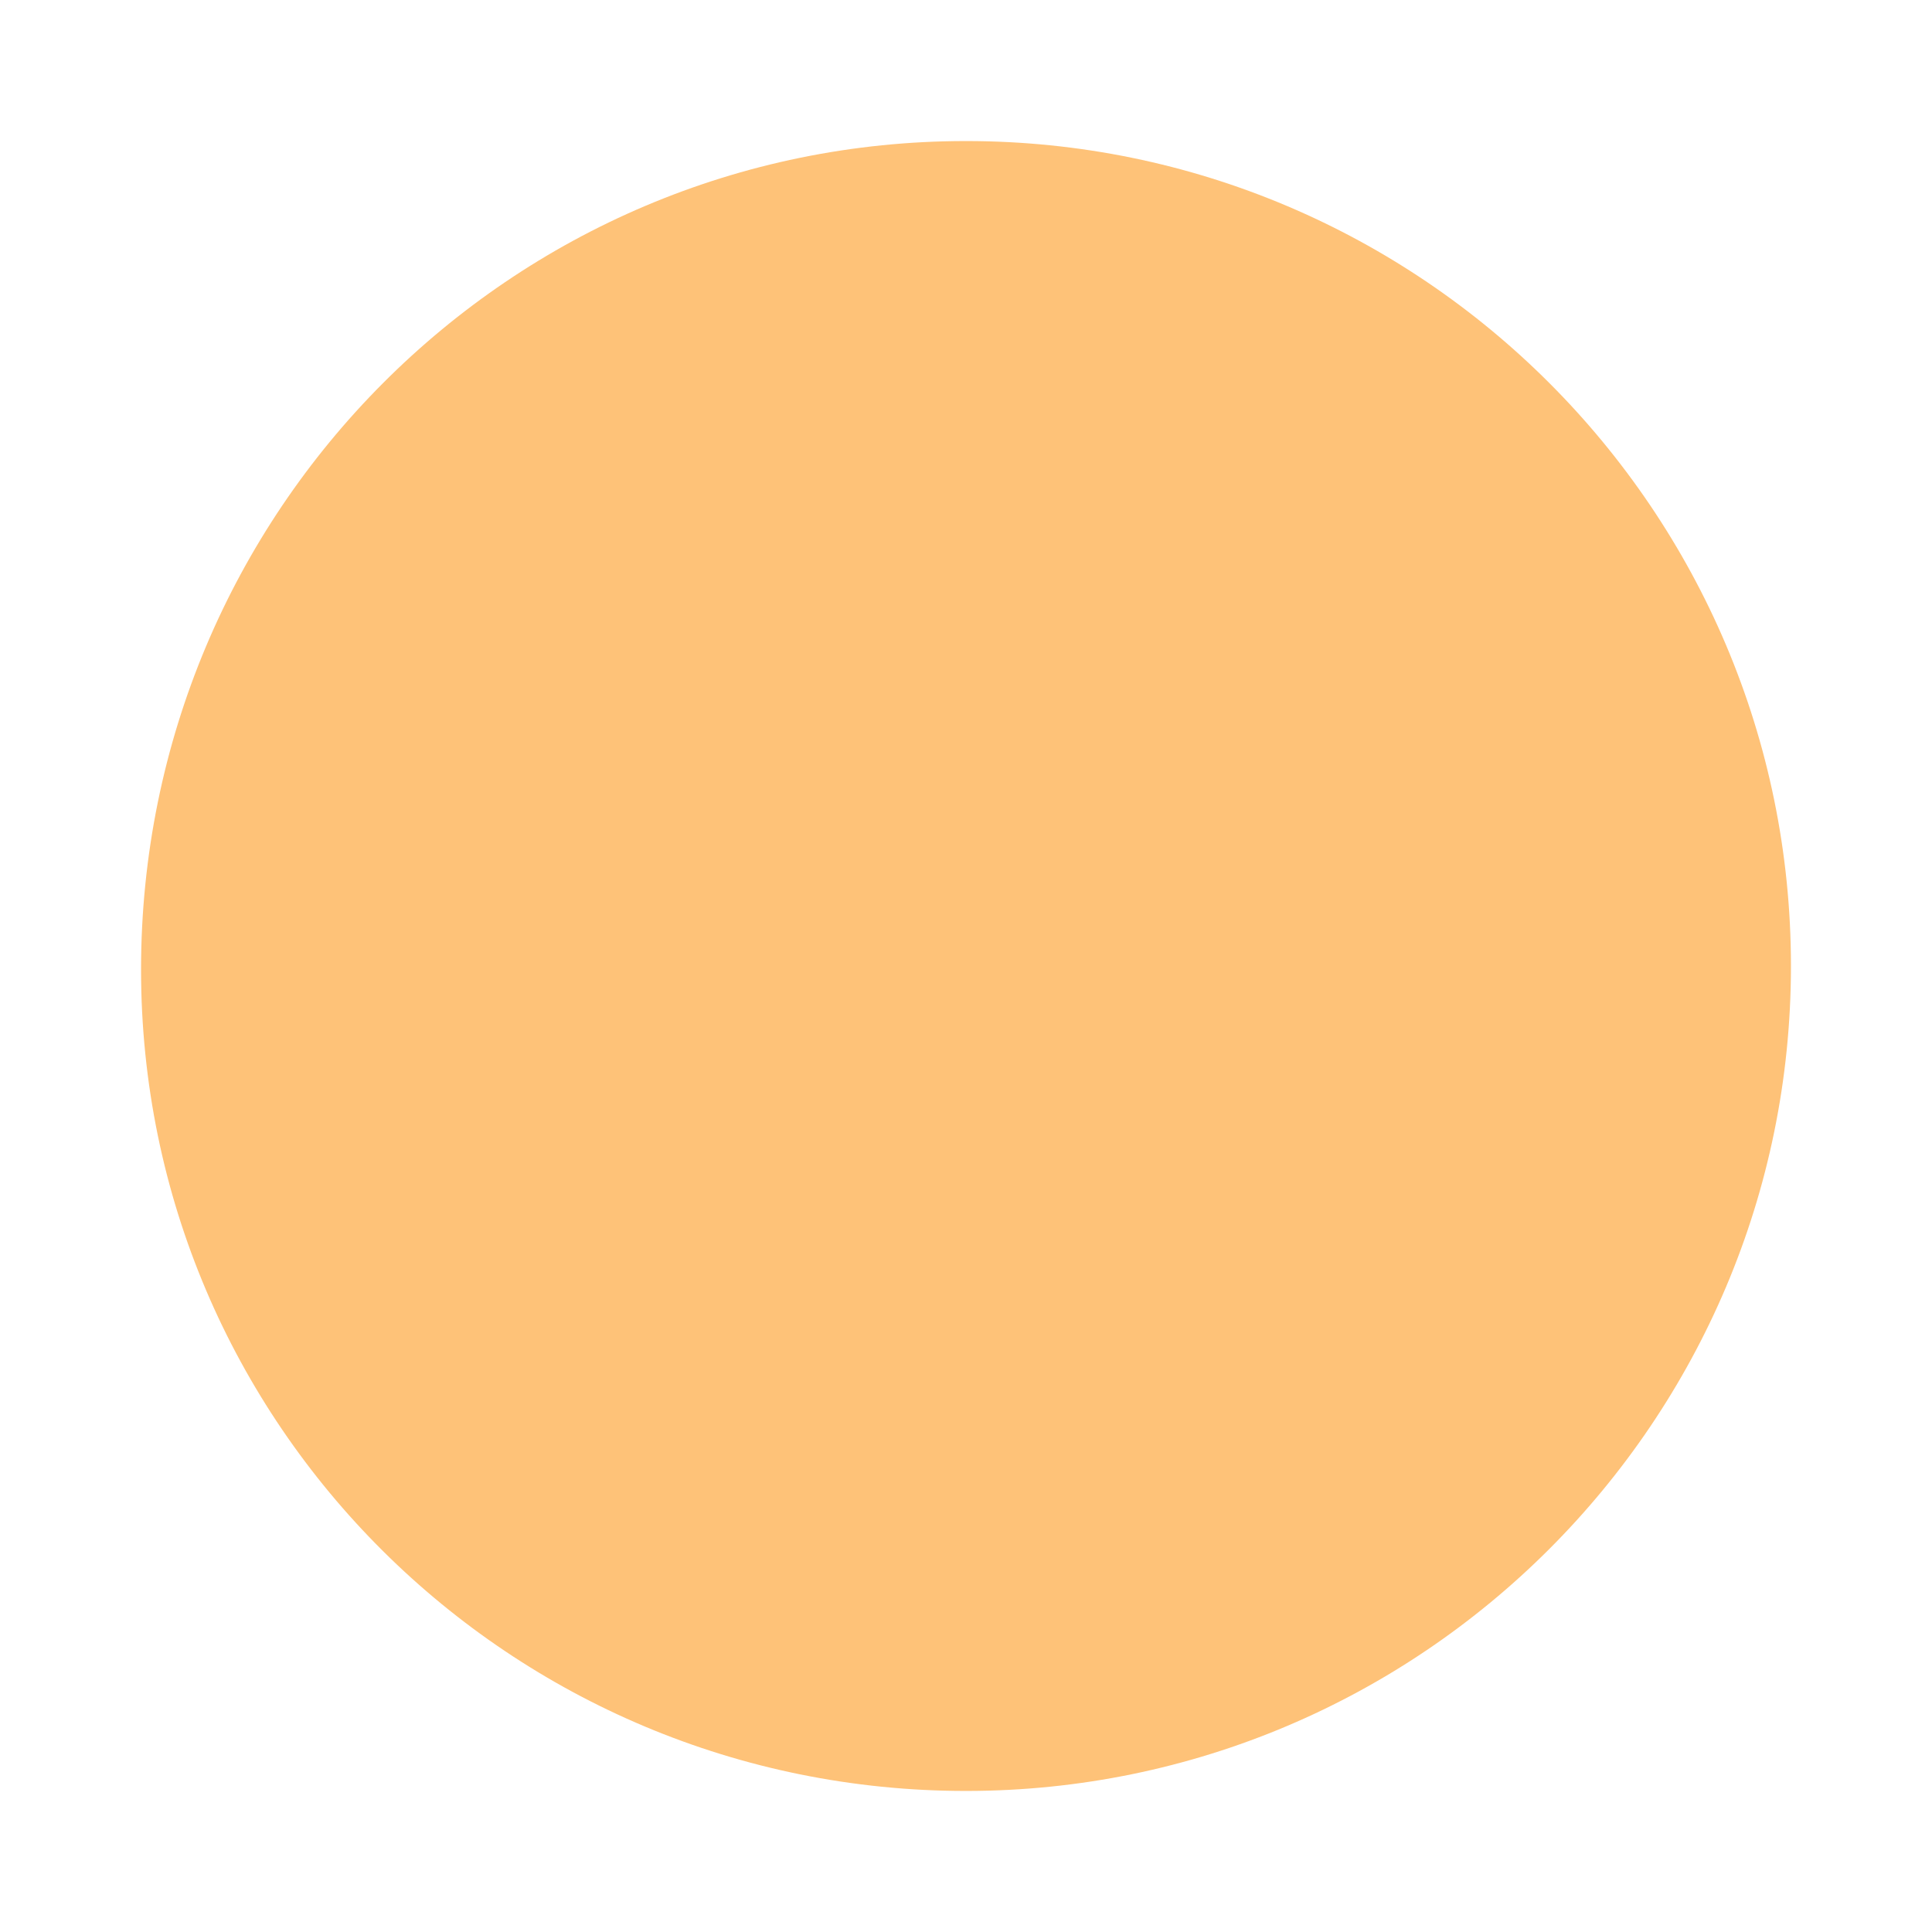
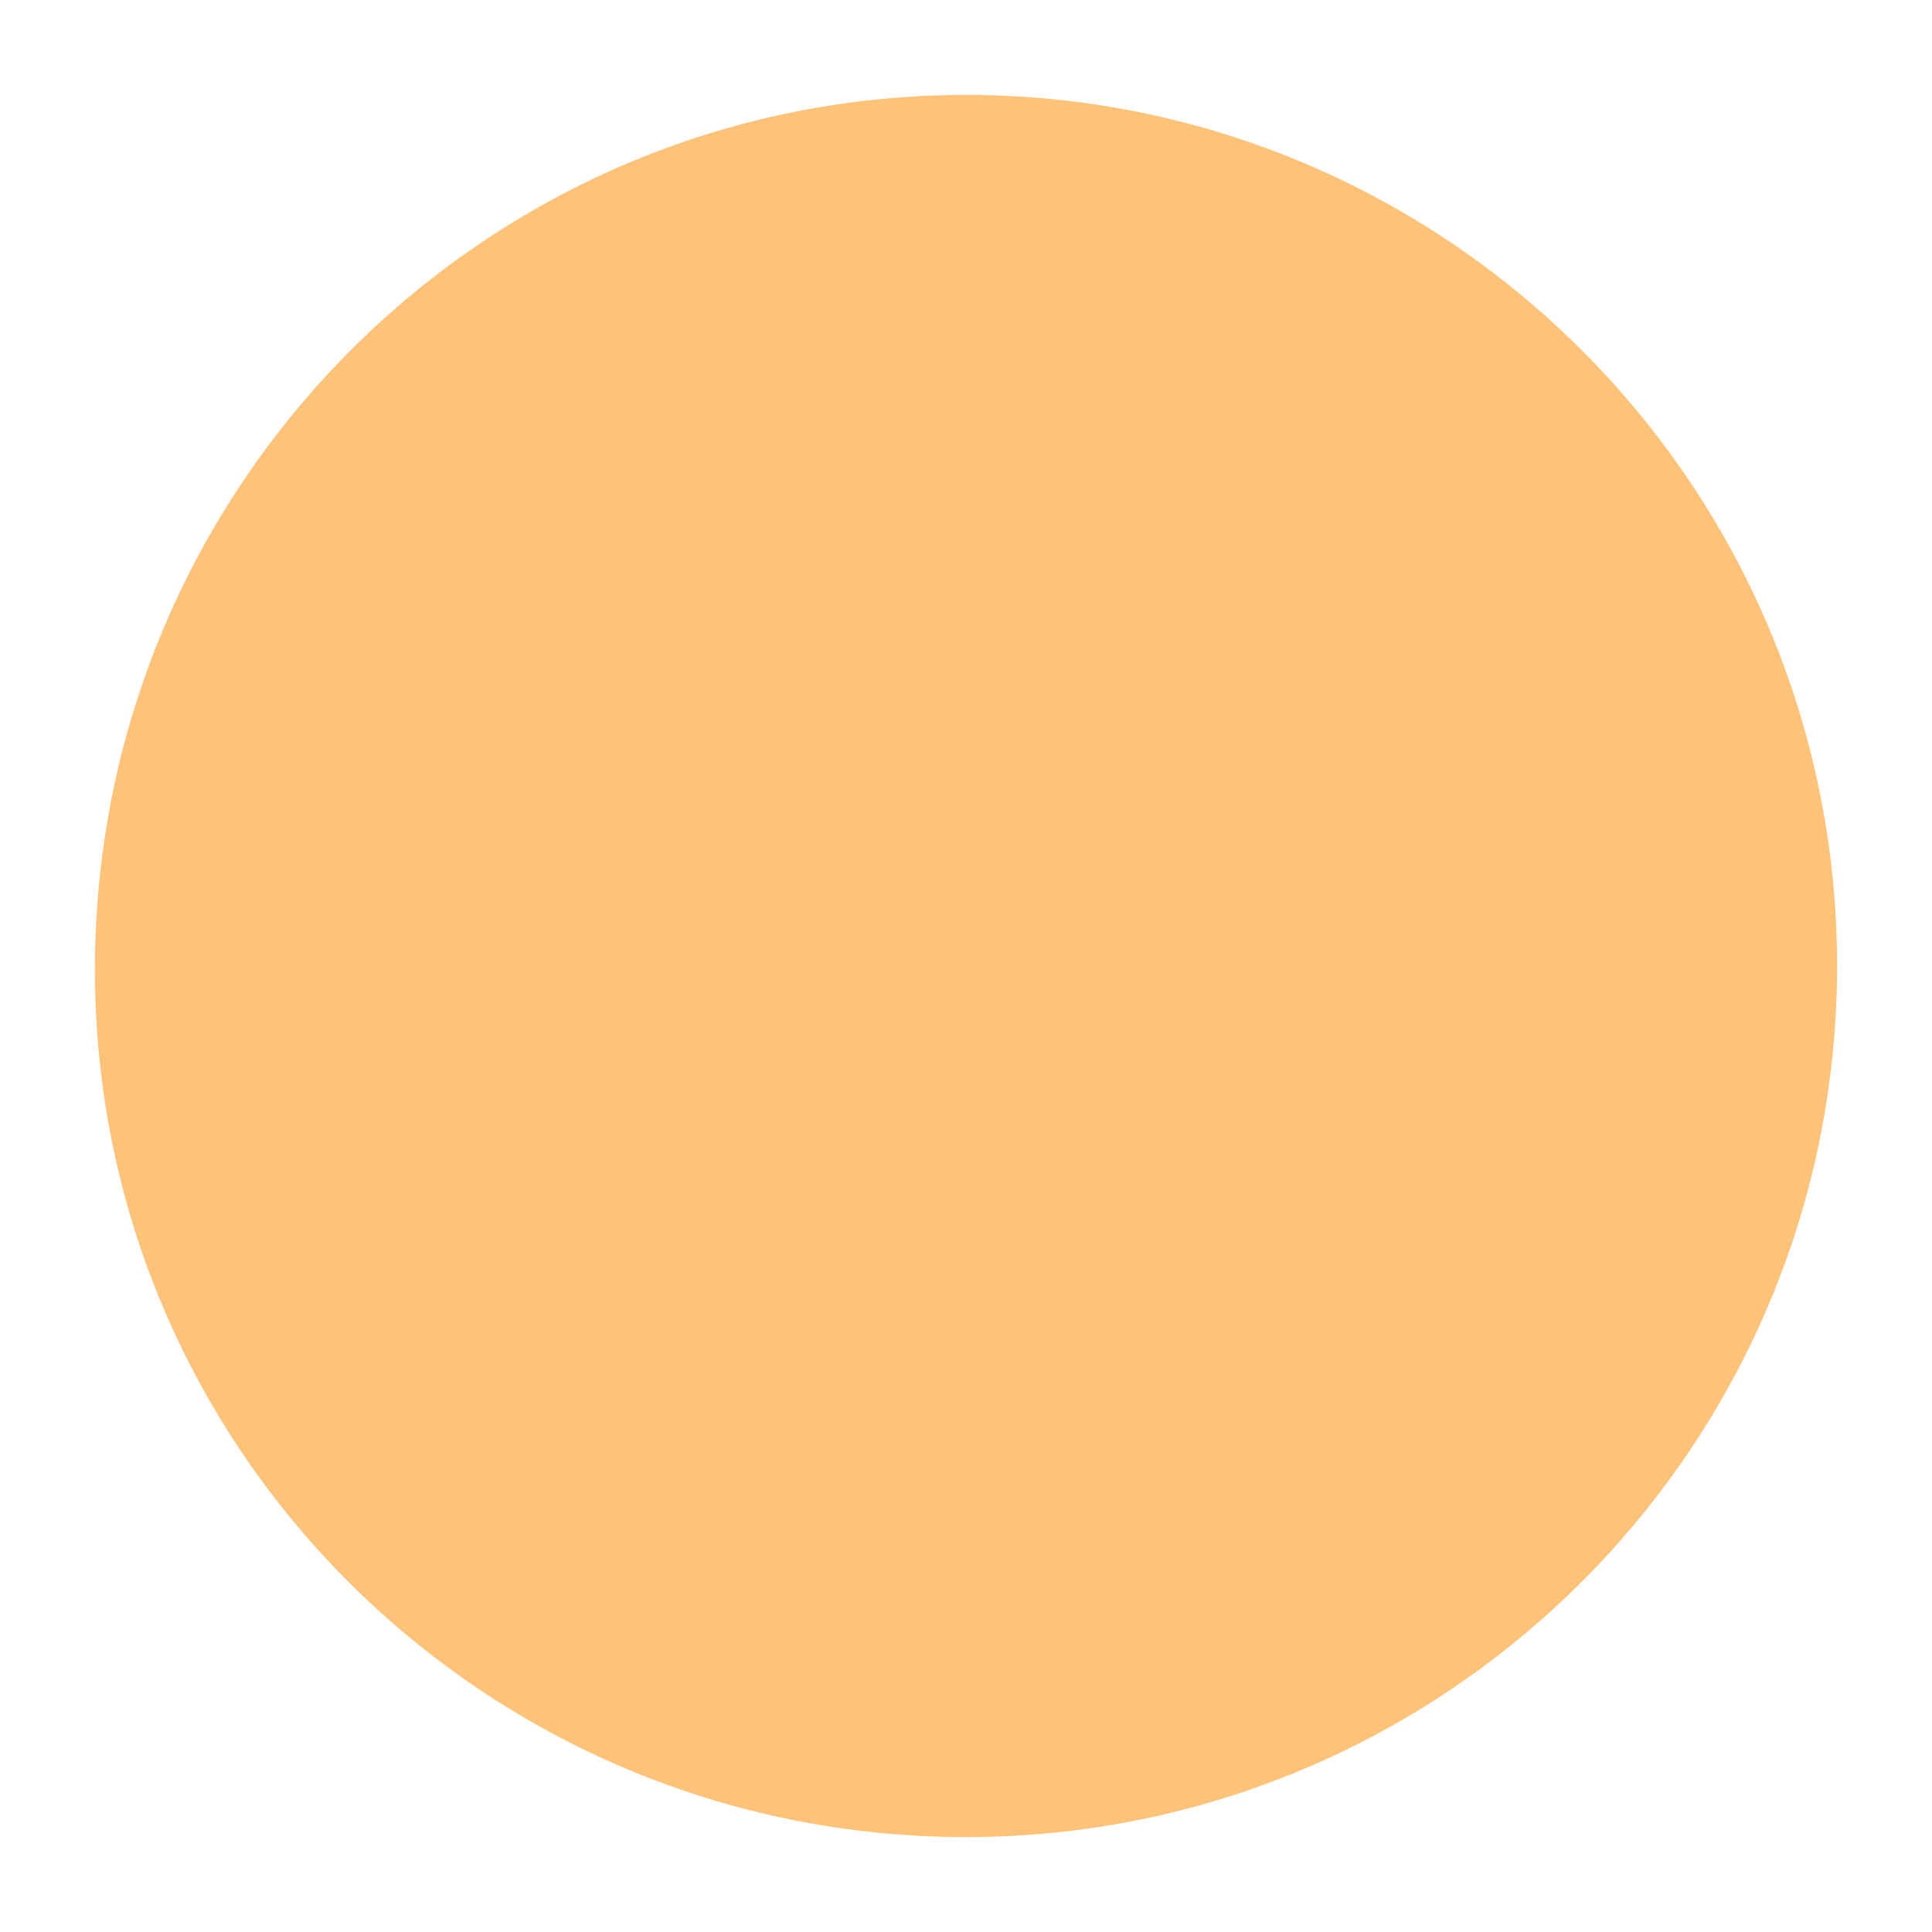
<svg xmlns="http://www.w3.org/2000/svg" version="1.1" id="Layer_1" x="0px" y="0px" viewBox="0 0 672 672" enable-background="new 0 0 672 552" xml:space="preserve" width="100%" height="100%">
  <defs id="defs13" />
-   <path style="fill:#fec278;fill-opacity:1;fill-rule:evenodd;stroke:none" id="path13" d="M 336,49.06 C 494.312,49.06 622.94,177.688 622.94,336 622.94,494.312 494.312,622.94 336,622.94 177.688,622.94 49.06,495.549 49.06,337.237 49.06,177.688 177.688,49.06 336,49.06 z" clip-rule="evenodd" />
+   <path style="fill:#fec278;fill-opacity:1;fill-rule:evenodd;stroke:none" id="path13" d="m 336,33.015 c 167.164,0 302.985,135.821 302.985,302.985 C 638.985,503.164 503.164,638.985 336,638.985 168.836,638.985 33.015,504.47 33.015,337.306 33.015,168.836 168.836,33.015 336,33.015 z" clip-rule="evenodd" />
</svg>
